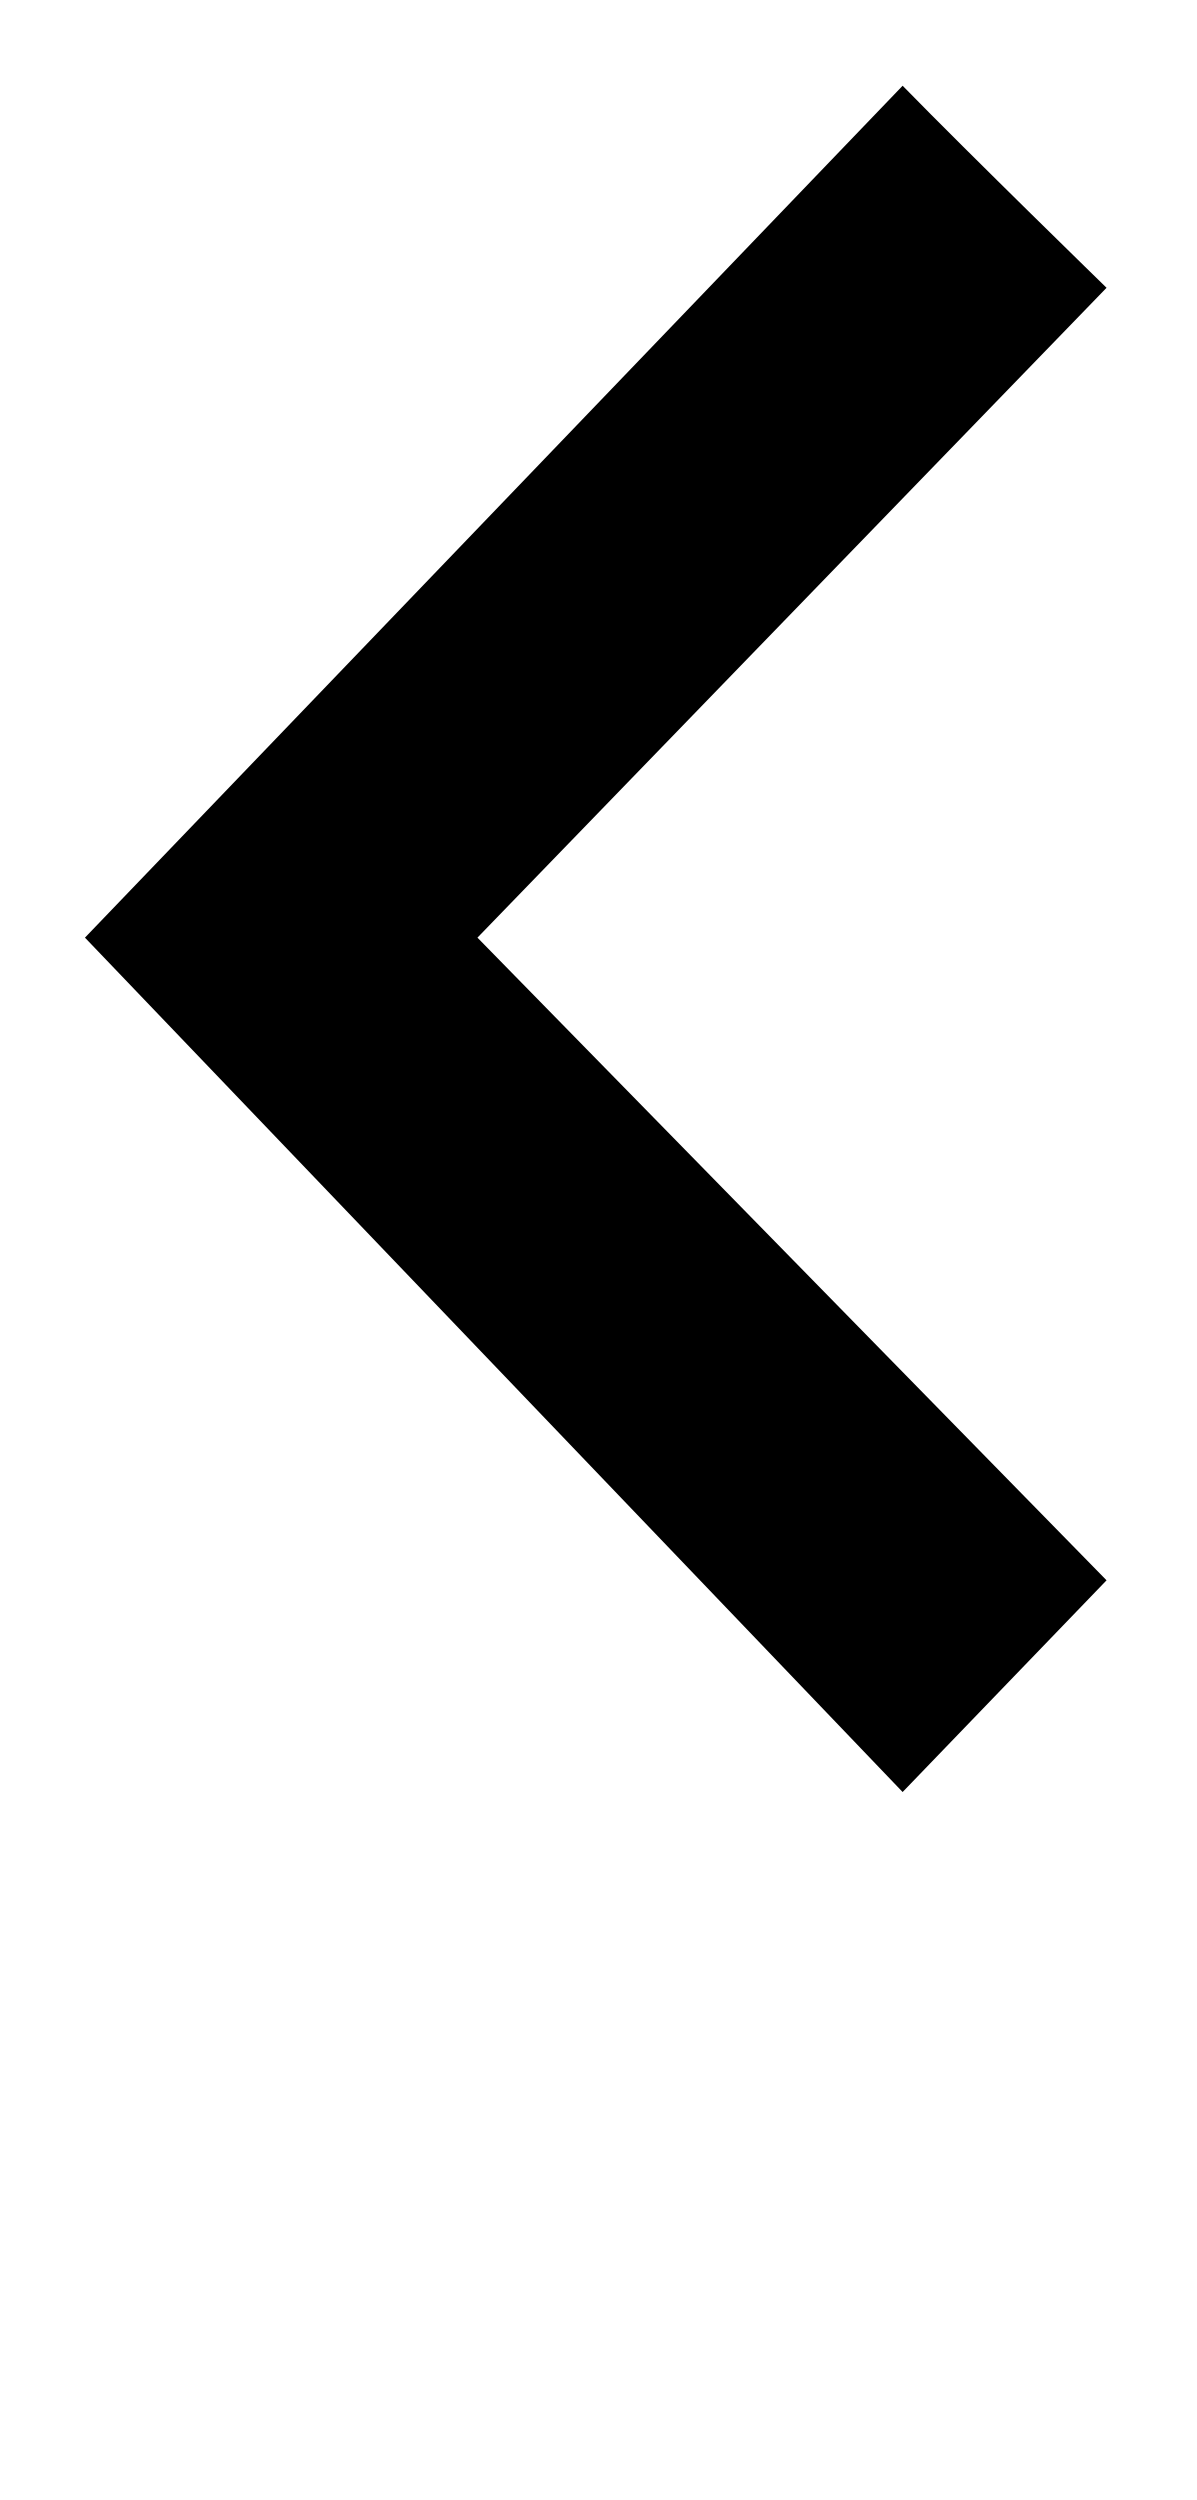
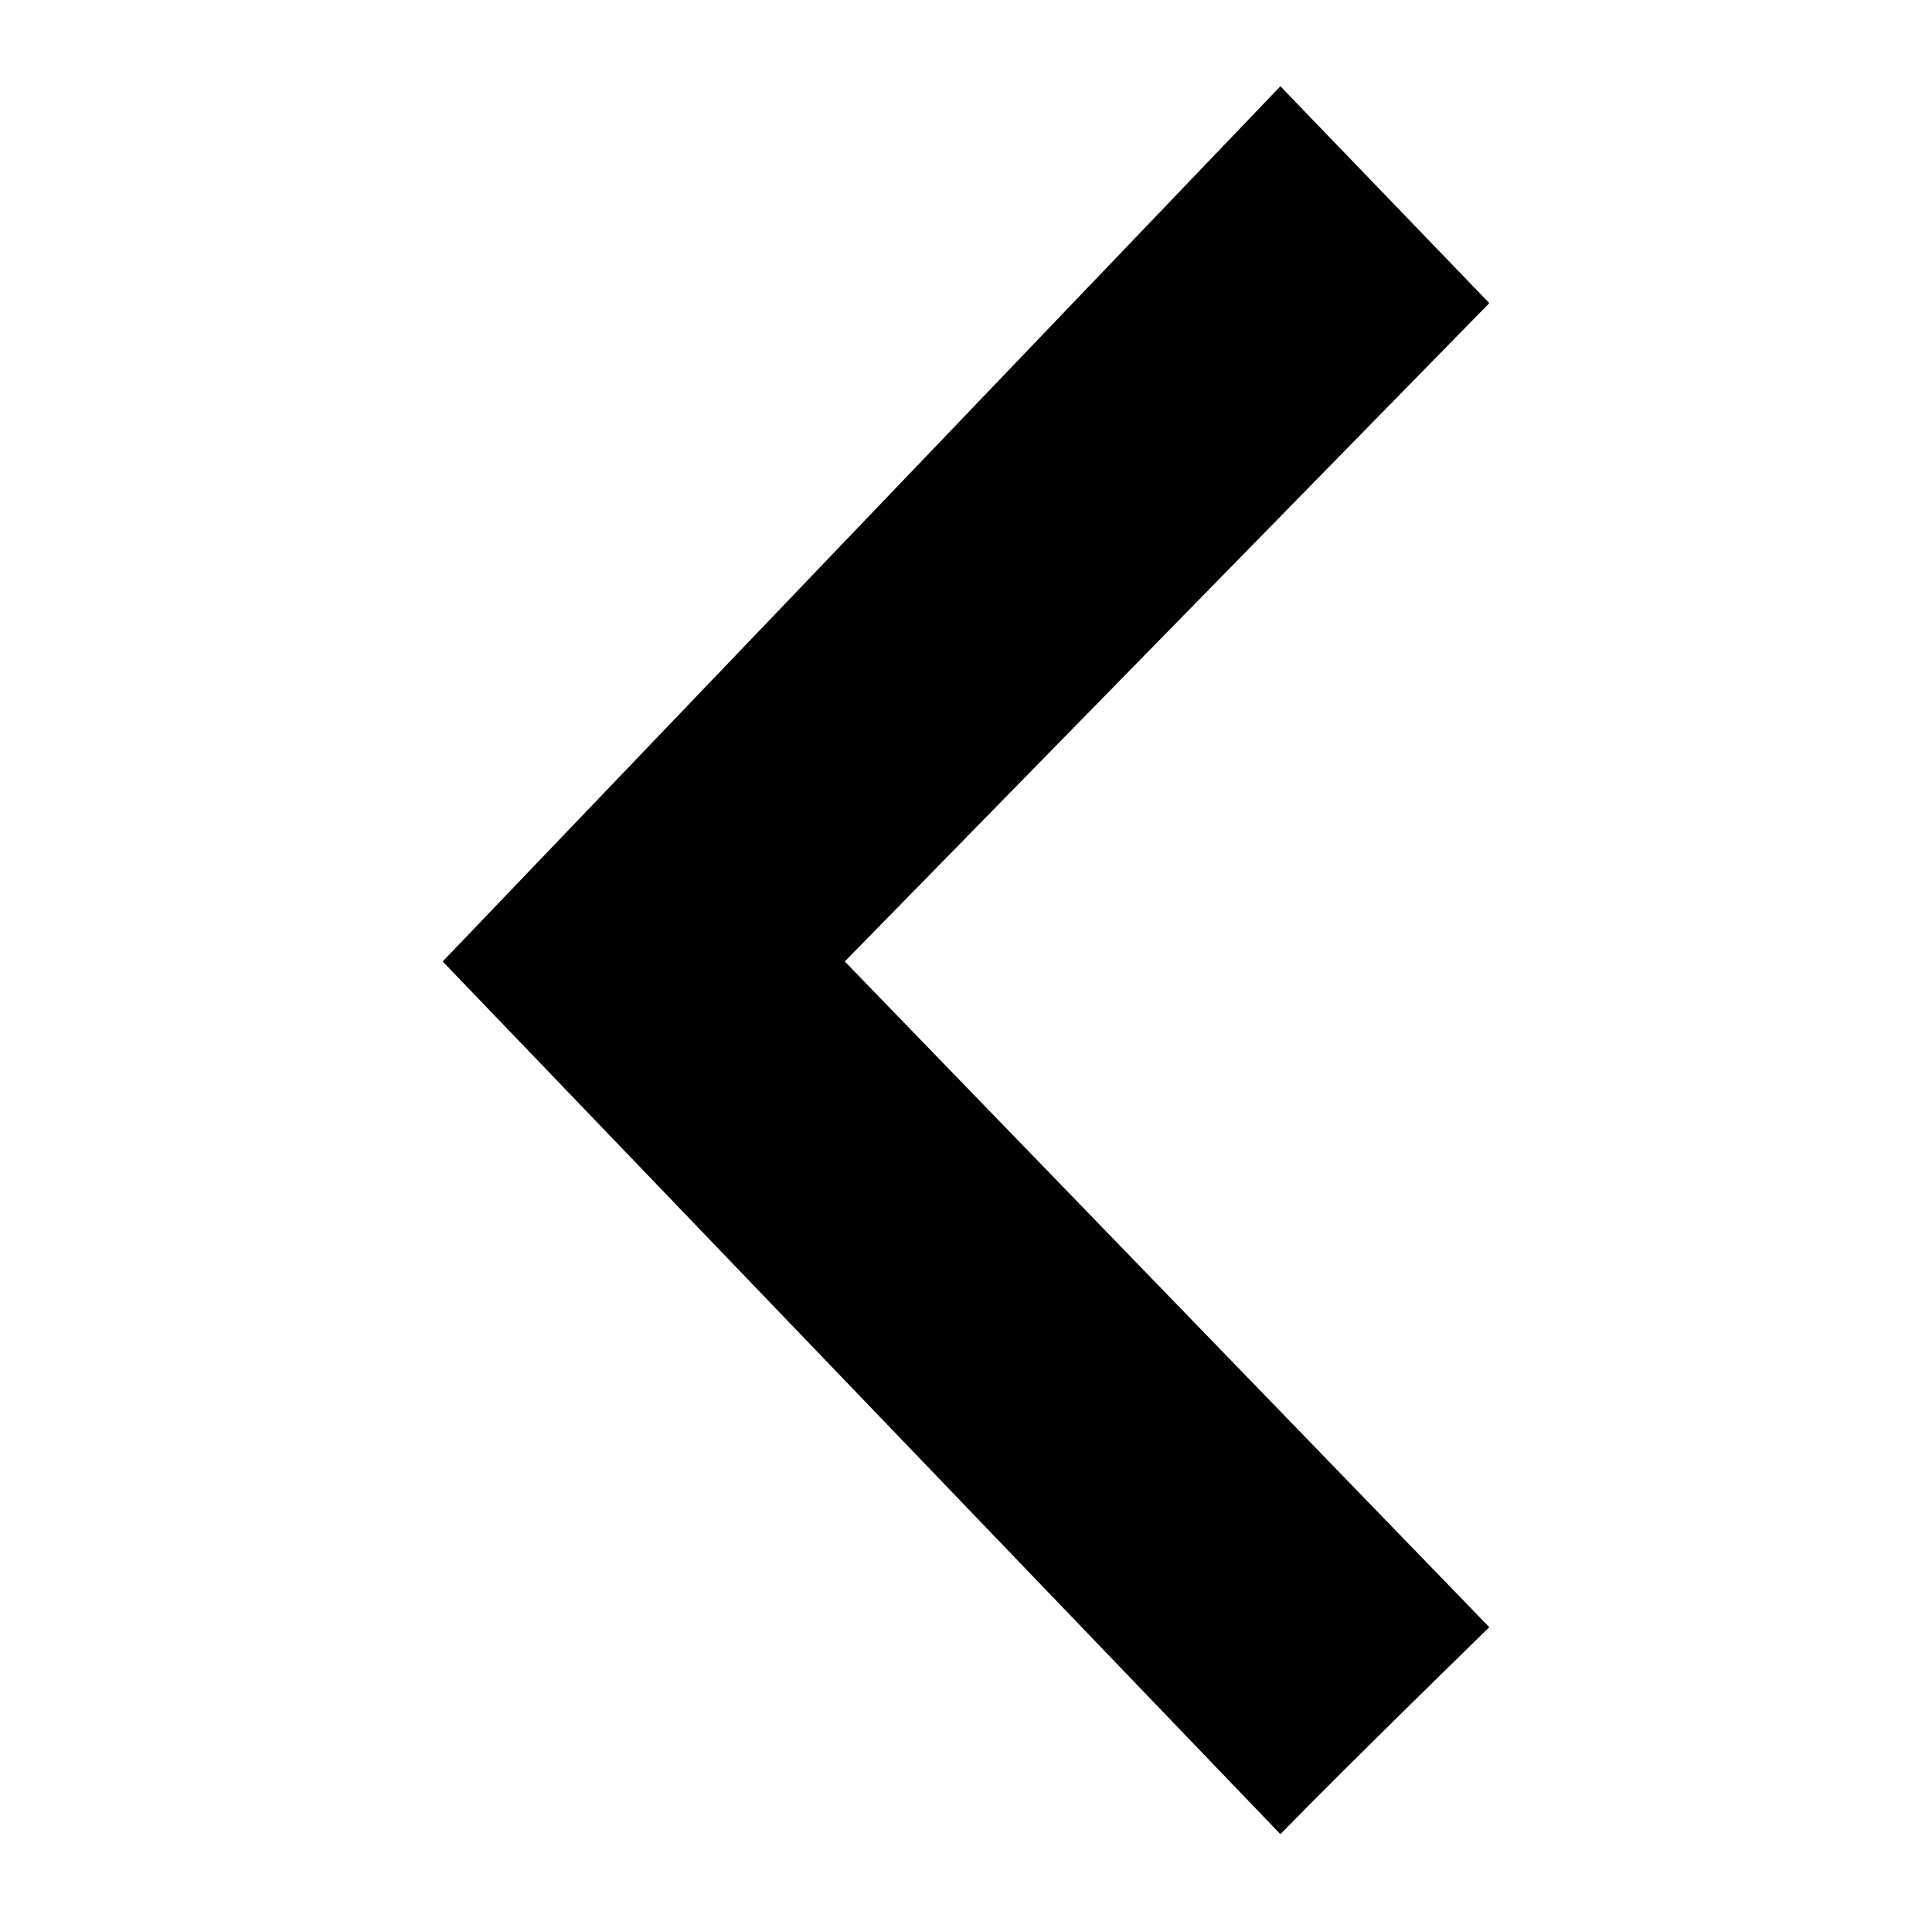
- <svg xmlns="http://www.w3.org/2000/svg" version="1.2" baseProfile="tiny" id="Layer_1" x="0px" y="0px" width="364.481px" height="761.571px" viewBox="310.601 0 364.481 761.571" xml:space="preserve">
+ <svg xmlns="http://www.w3.org/2000/svg" version="1.2" baseProfile="tiny" id="Layer_1" x="0px" y="0px" width="574.473px" height="571.082px" viewBox="0 0 574.473 571.082" xml:space="preserve">
  <g id="Page-1">
    <g id="Artboard-1">
-       <path id="_x3E_-3-copy-4" d="M585.565,545.901l62.123-64.493L456.044,285.632L647.688,87.667    c0,0-41.268-40.199-62.123-61.549L336.48,285.632L585.565,545.901z" />
+       <path id="_x3E_-3-copy-4" d="M131.632,285.917l249.086,259.516    c20.854-21.352,62.123-61.551,62.123-61.551L251.196,285.917L442.841,90.141l-62.123-64.493L131.632,285.917z" />
    </g>
  </g>
</svg>
